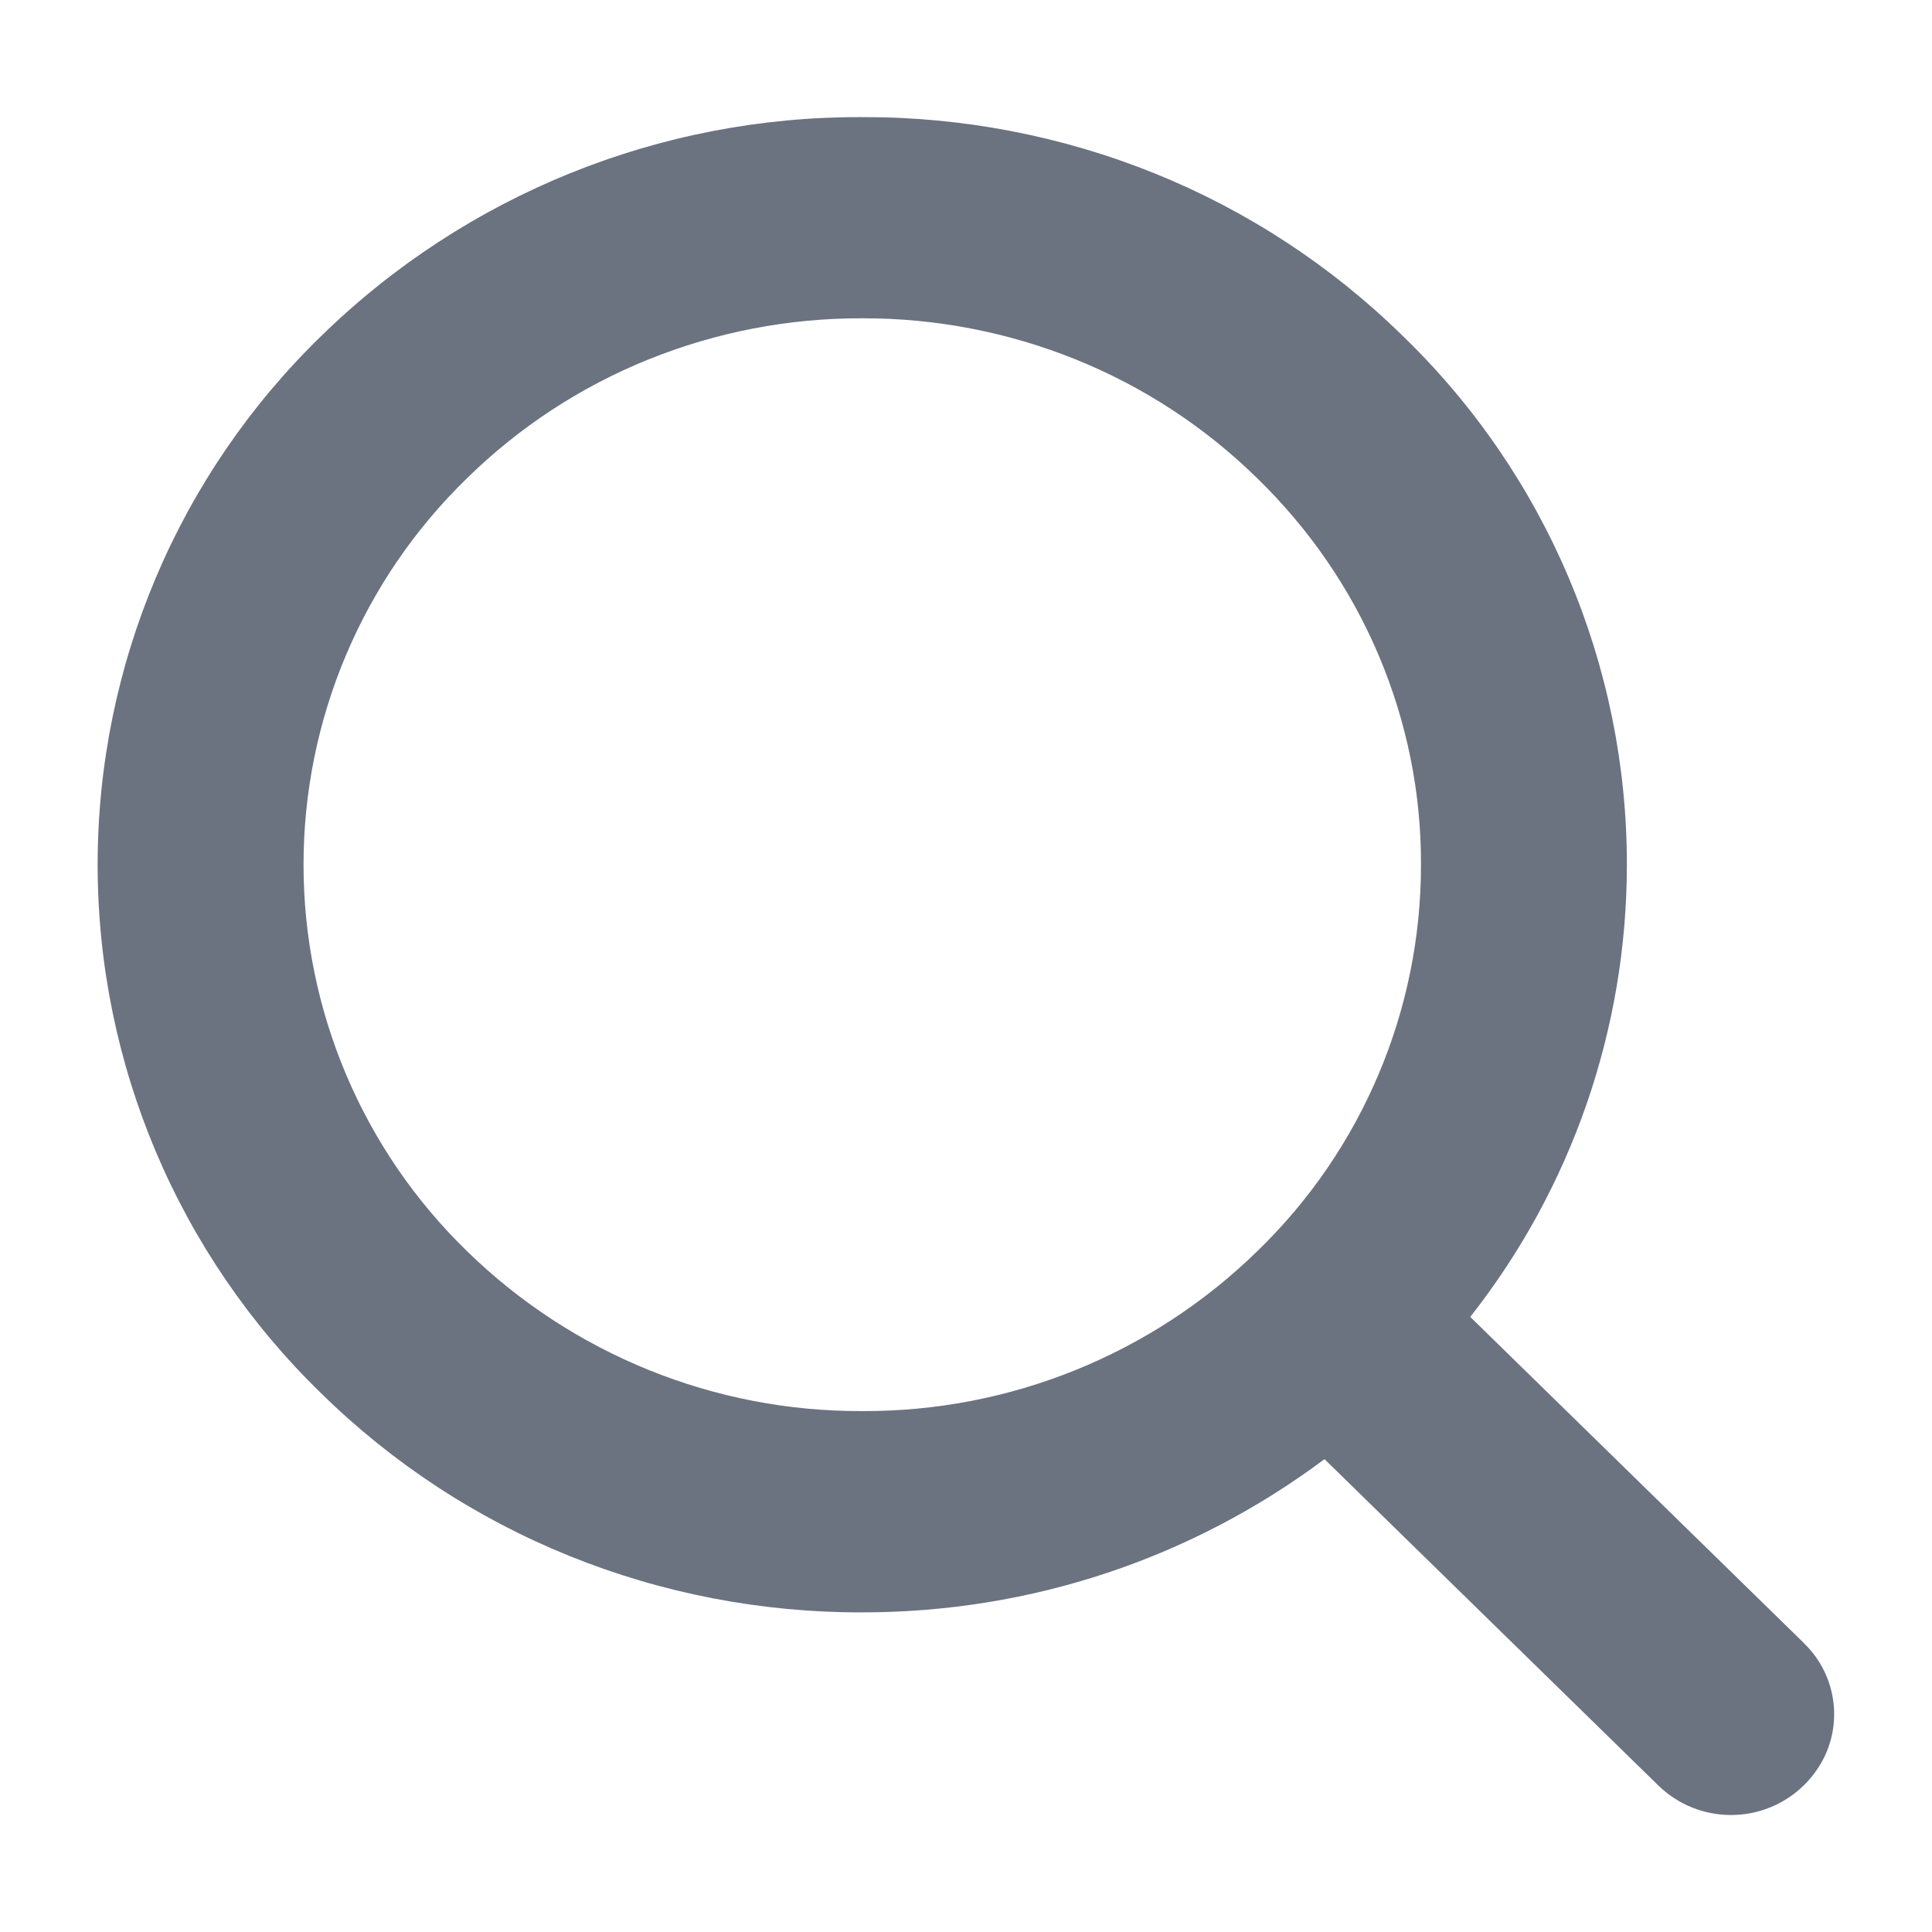
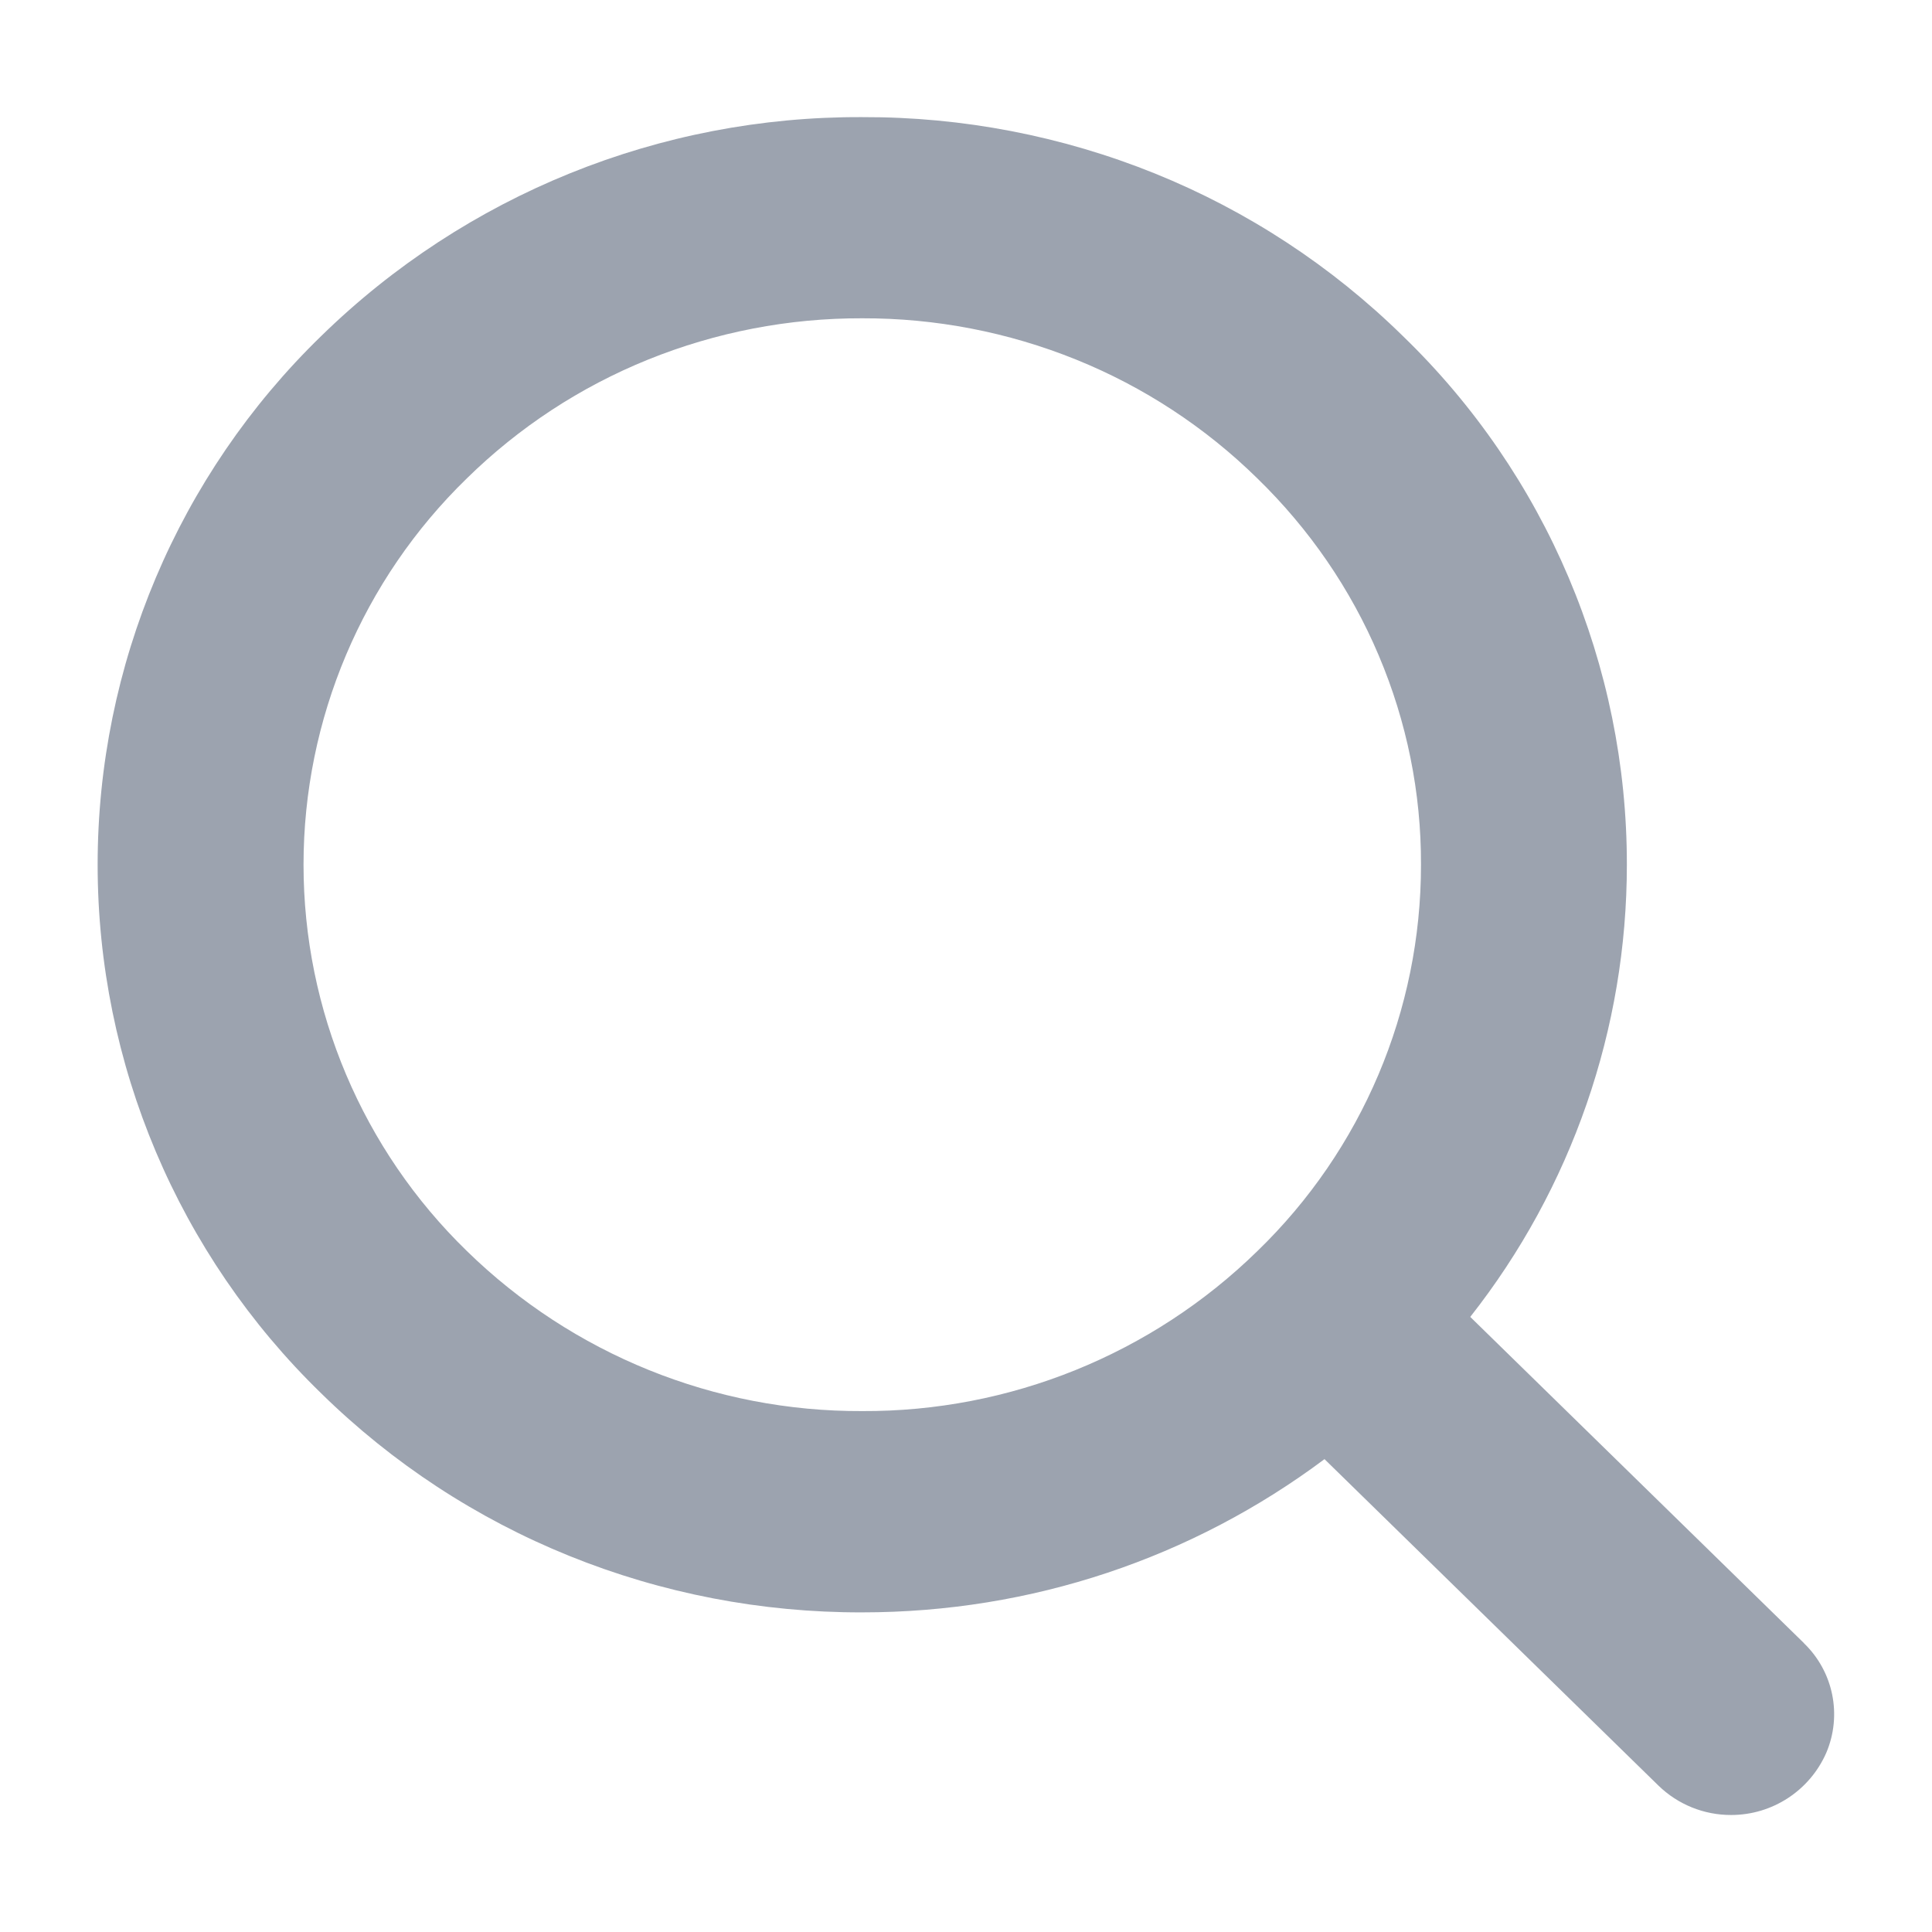
<svg xmlns="http://www.w3.org/2000/svg" viewBox="0 0 16 16" class="flex-shrink-0">
-   <path d="m14.94 13.608-2.764-2.702a6.053 6.053 0 0 0 1.297-3.745 6.082 6.082 0 0 0-1.855-4.378 6.303 6.303 0 0 0-2.053-1.346A6.417 6.417 0 0 0 7.14.97 6.367 6.367 0 0 0 2.66 2.783a6.102 6.102 0 0 0 0 8.756 6.304 6.304 0 0 0 2.054 1.346c.768.311 1.593.47 2.425.468 1.404 0 2.734-.45 3.83-1.269l2.765 2.703a.86.86 0 0 0 .603.244.86.86 0 0 0 .787-.514.816.816 0 0 0-.185-.909ZM3.867 10.361a4.46 4.46 0 0 1 0-6.4 4.607 4.607 0 0 1 1.5-.983 4.69 4.69 0 0 1 1.773-.342 4.69 4.69 0 0 1 1.772.342 4.606 4.606 0 0 1 1.5.983c.432.42.774.918 1.006 1.467.233.55.352 1.138.35 1.733a4.447 4.447 0 0 1-1.355 3.2 4.65 4.65 0 0 1-3.273 1.325 4.656 4.656 0 0 1-3.273-1.325Z" fill="#6B7280" />
+   <path d="m14.94 13.608-2.764-2.702a6.053 6.053 0 0 0 1.297-3.745 6.082 6.082 0 0 0-1.855-4.378 6.303 6.303 0 0 0-2.053-1.346A6.417 6.417 0 0 0 7.14.97 6.367 6.367 0 0 0 2.66 2.783a6.102 6.102 0 0 0 0 8.756 6.304 6.304 0 0 0 2.054 1.346c.768.311 1.593.47 2.425.468 1.404 0 2.734-.45 3.83-1.269l2.765 2.703a.86.86 0 0 0 .603.244.86.86 0 0 0 .787-.514.816.816 0 0 0-.185-.909ZM3.867 10.361a4.46 4.46 0 0 1 0-6.4 4.607 4.607 0 0 1 1.5-.983 4.69 4.69 0 0 1 1.773-.342 4.69 4.69 0 0 1 1.772.342 4.606 4.606 0 0 1 1.5.983c.432.42.774.918 1.006 1.467.233.55.352 1.138.35 1.733a4.447 4.447 0 0 1-1.355 3.2 4.65 4.65 0 0 1-3.273 1.325 4.656 4.656 0 0 1-3.273-1.325Z" fill="#9CA3AF" />
</svg>
